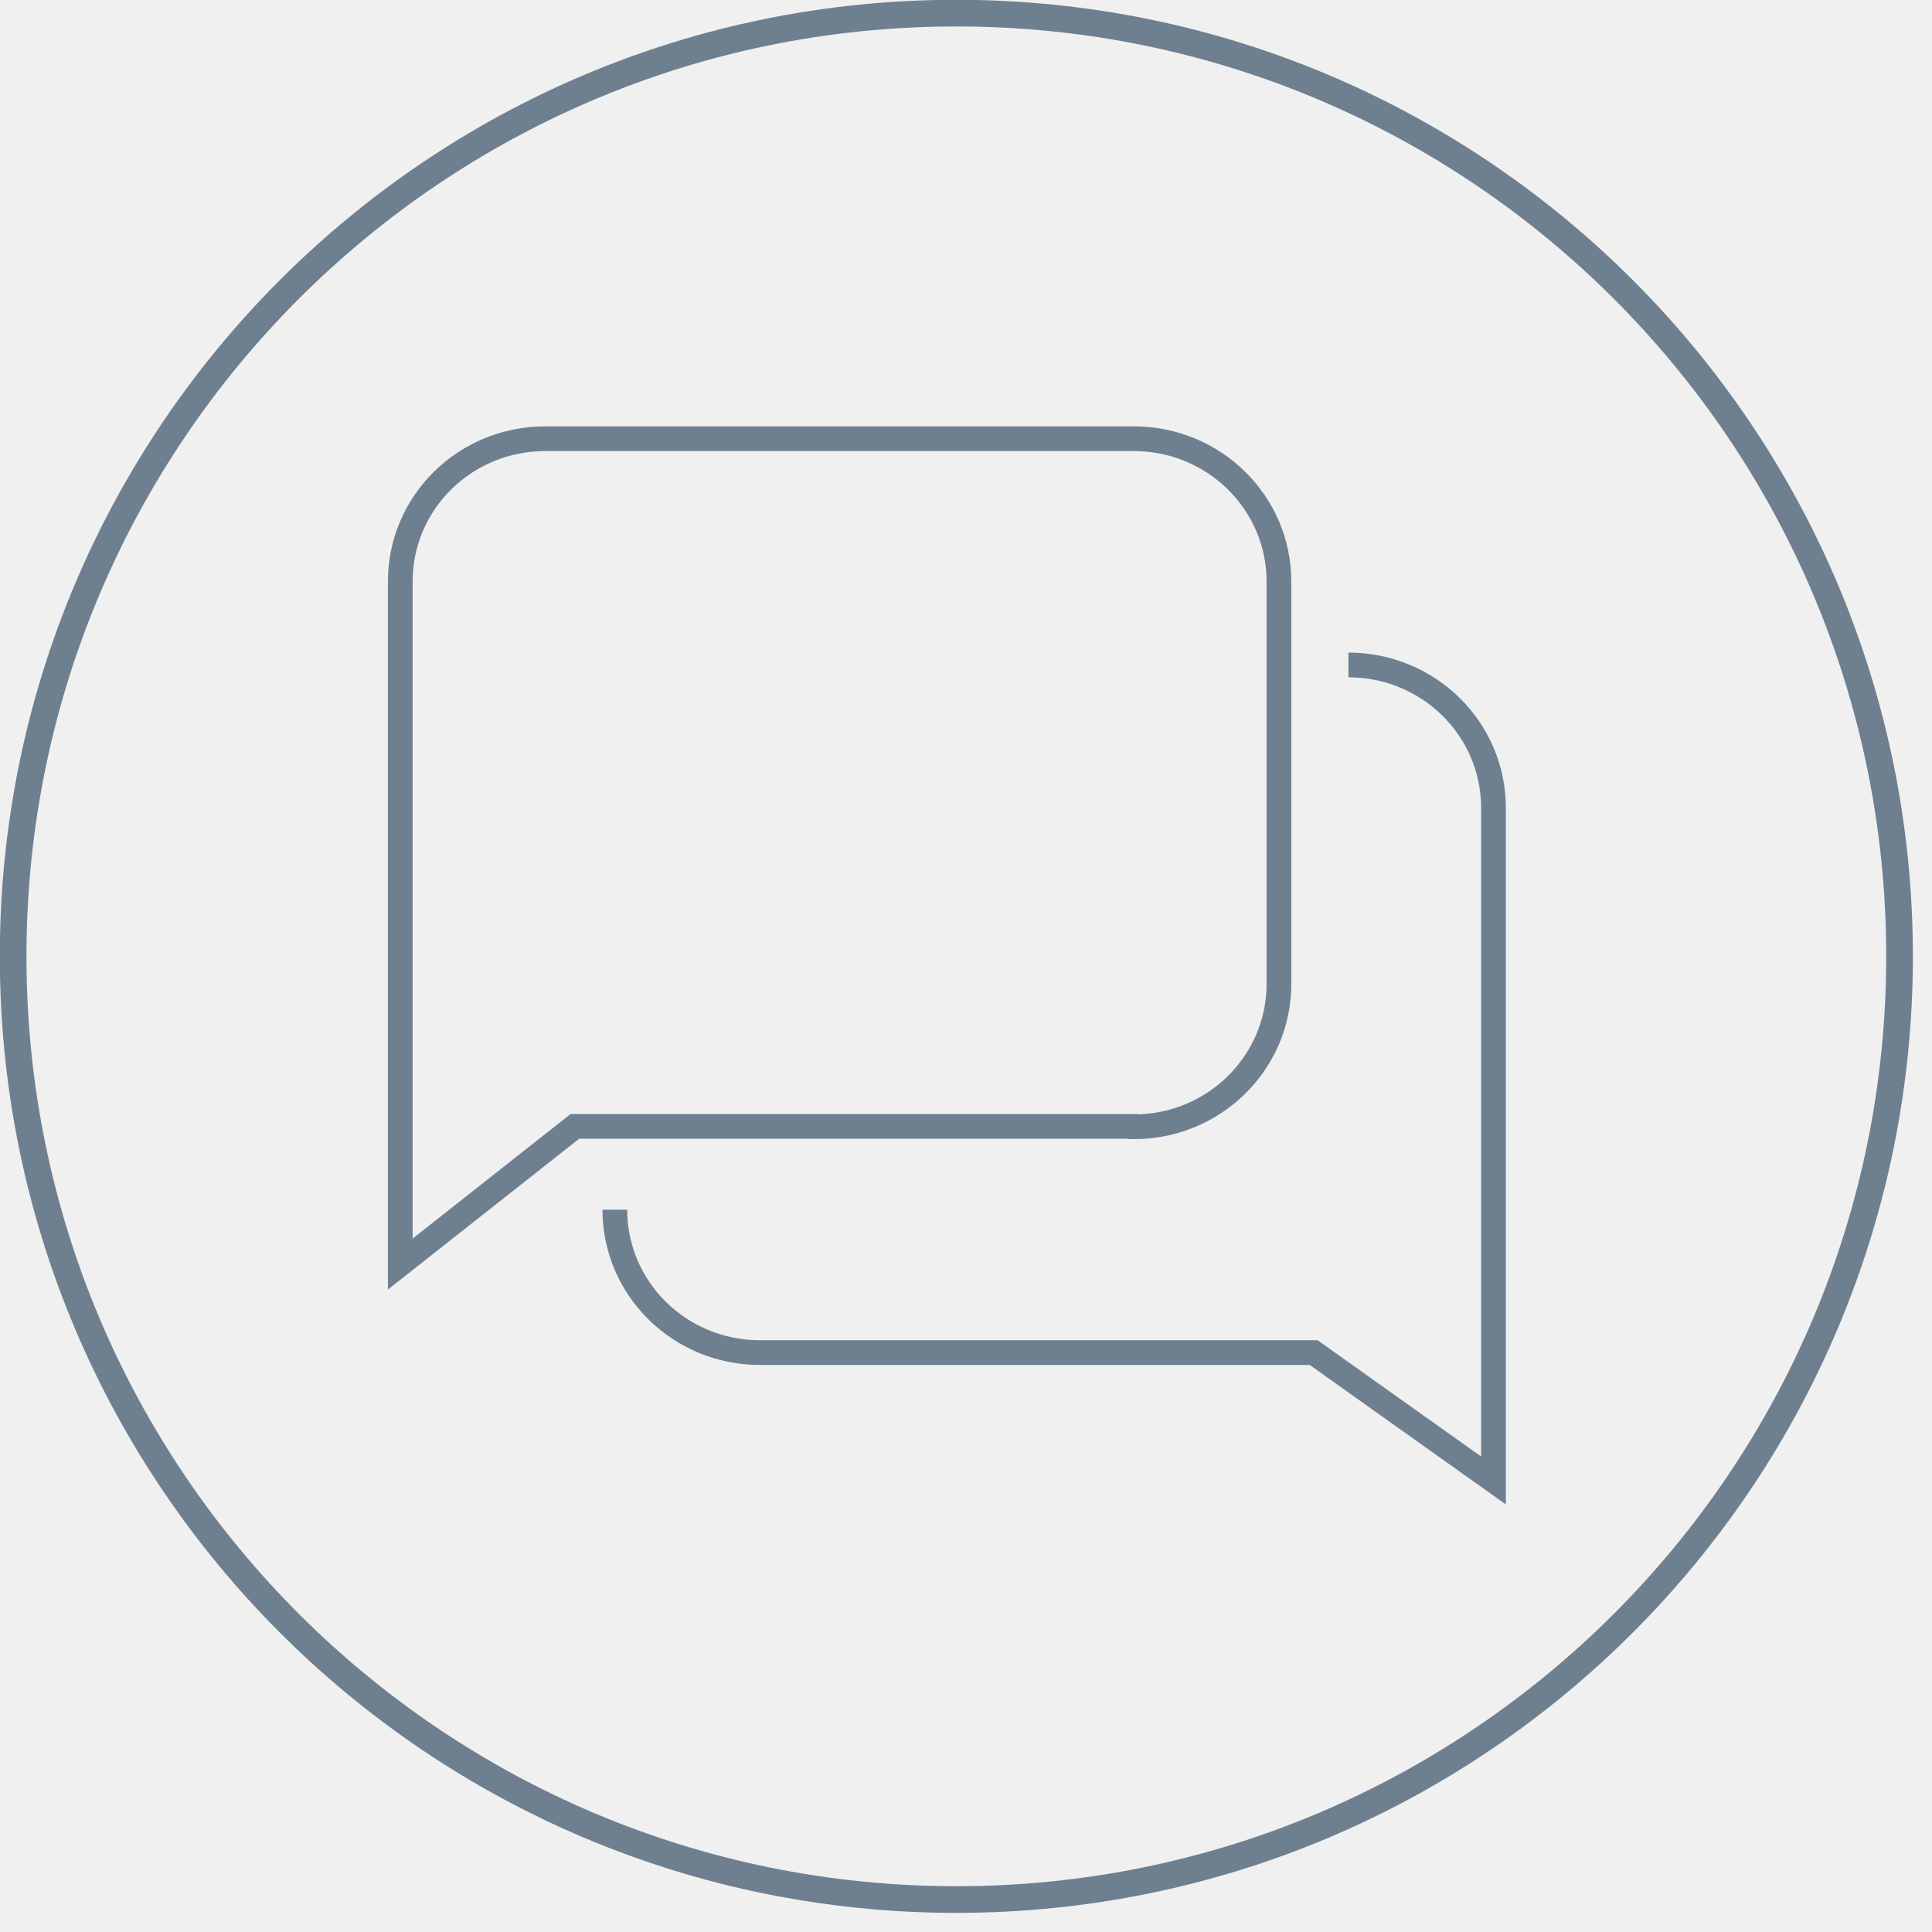
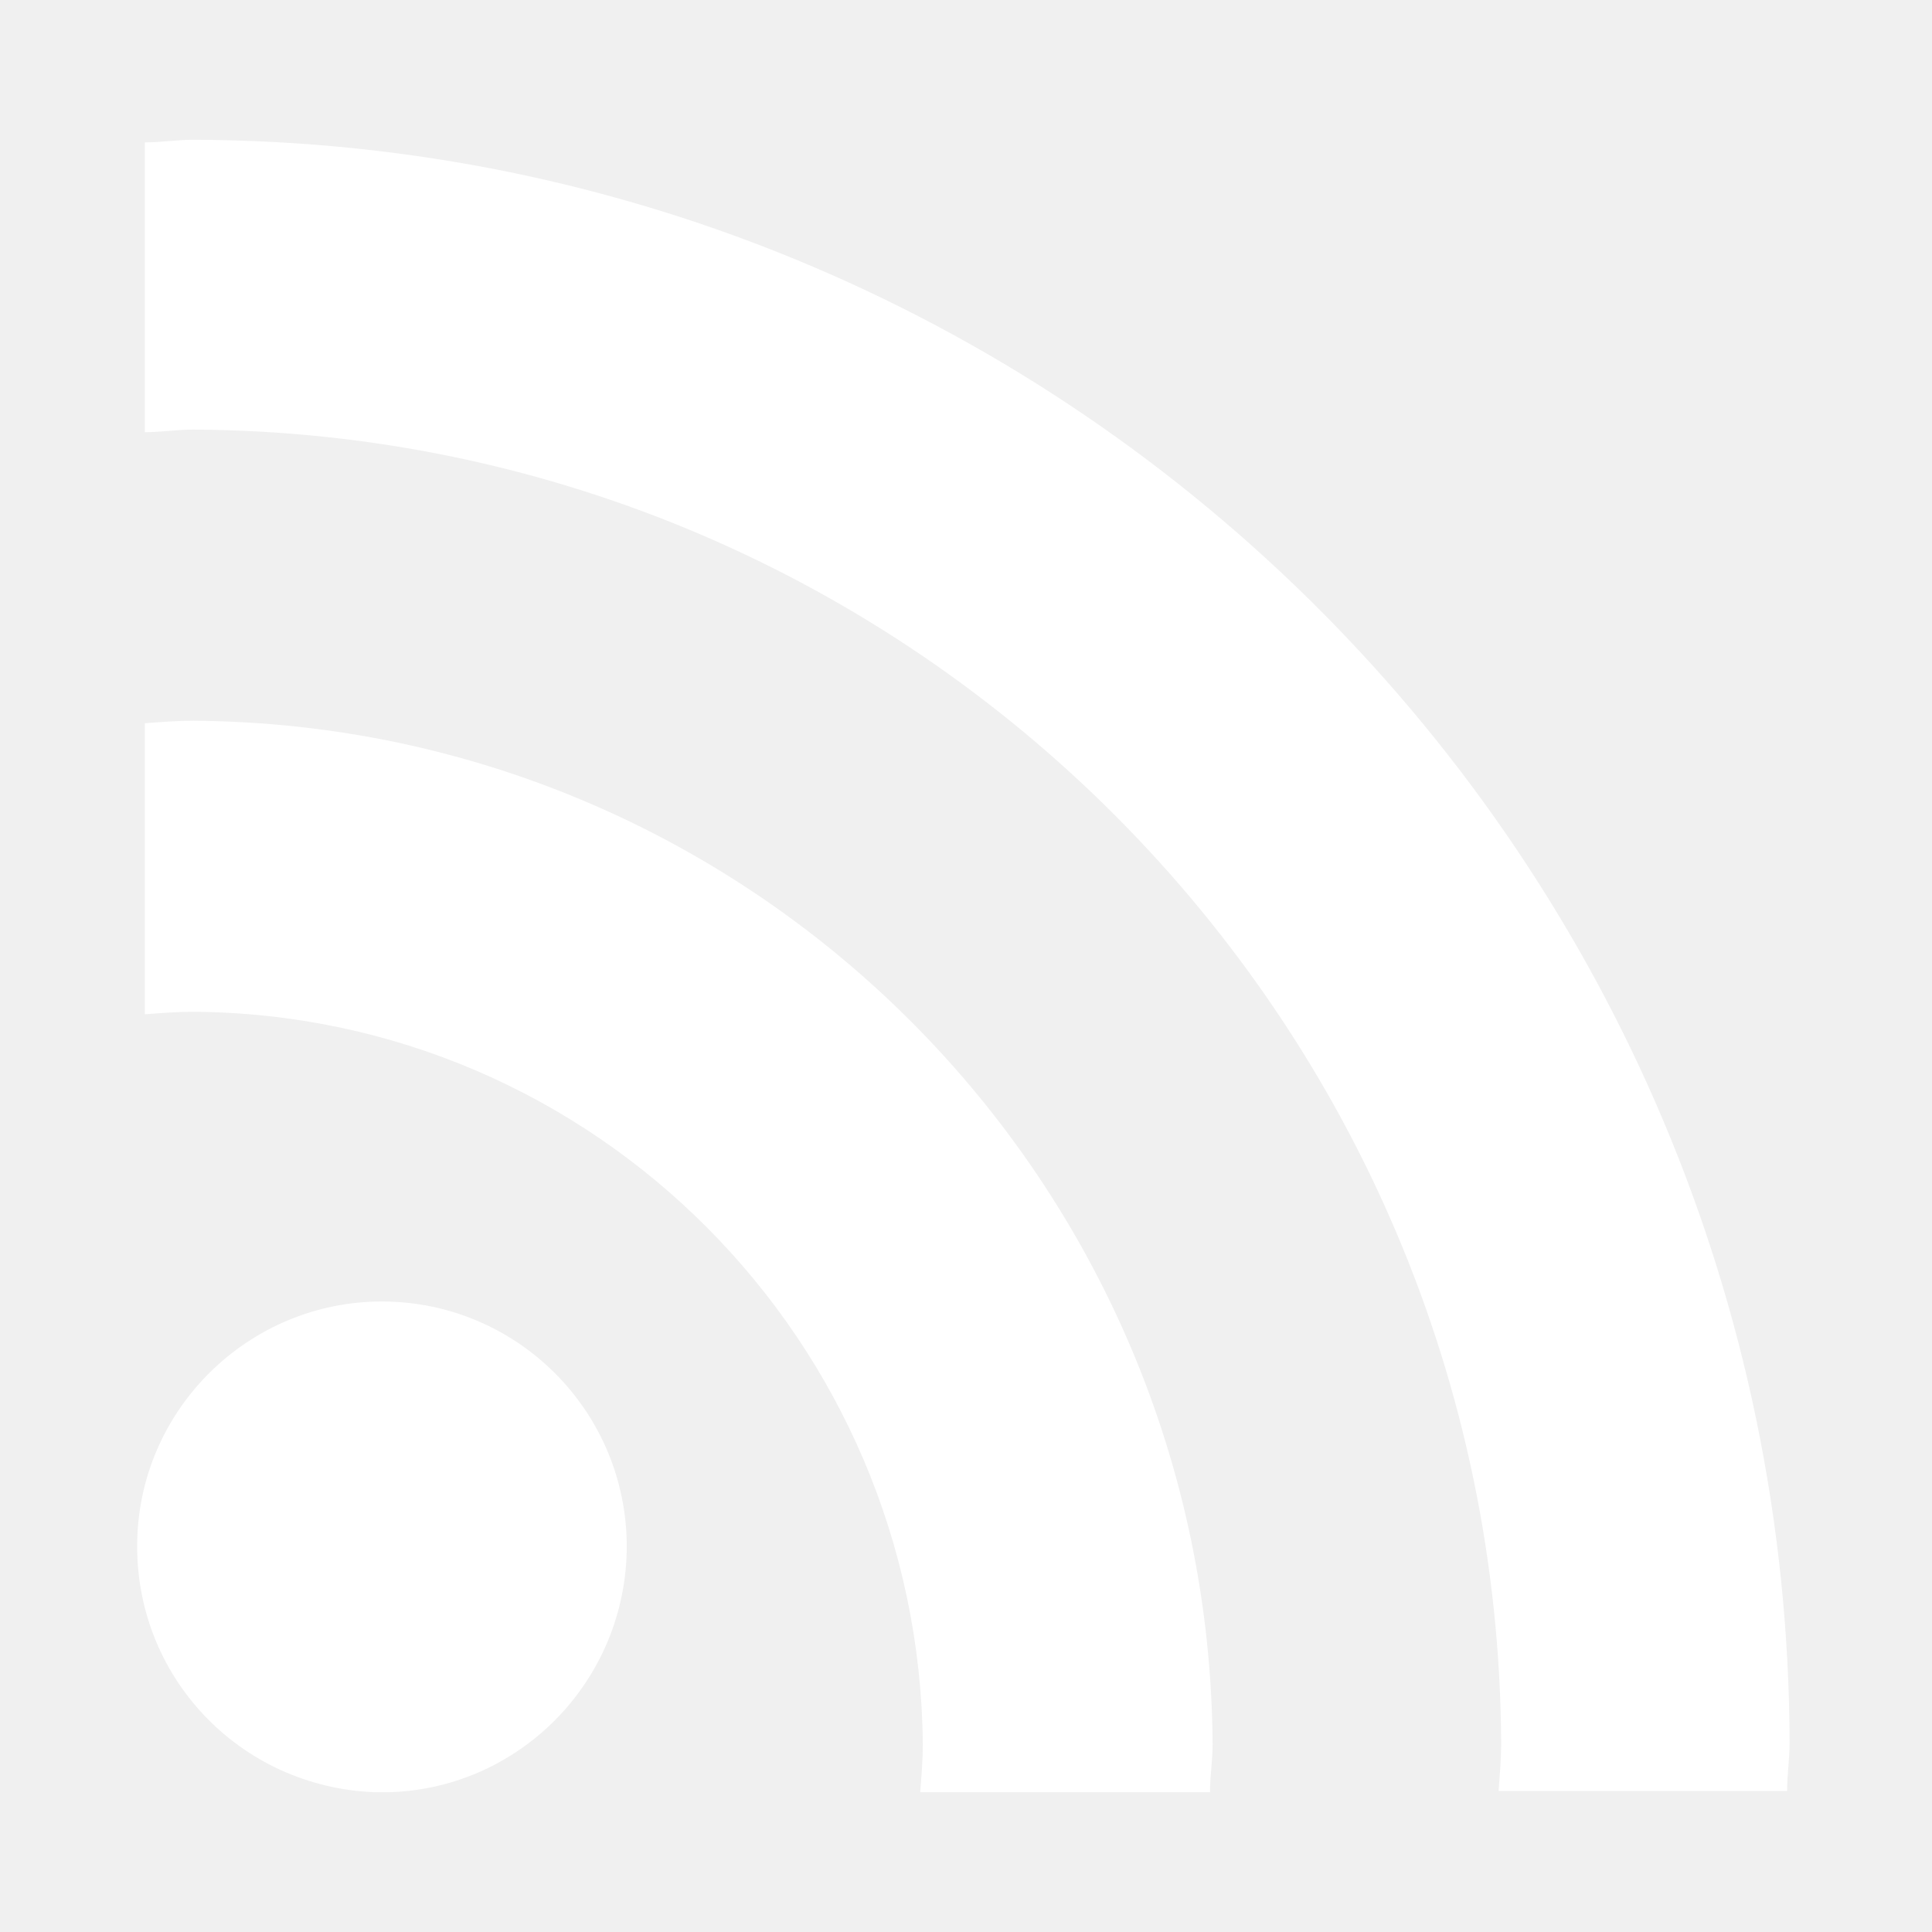
- <svg xmlns="http://www.w3.org/2000/svg" width="50" height="50" viewBox="0 0 50 50" fill="none">
-   <g clip-path="url(#clip0_107_3428)">
-     <path d="M24.75 49.16C38.231 49.16 49.16 38.231 49.16 24.75C49.16 11.269 38.231 0.34 24.75 0.34C11.269 0.34 0.34 11.269 0.34 24.75C0.34 38.231 11.269 49.16 24.75 49.16Z" stroke="#6E8090" stroke-width="0.69" stroke-miterlimit="10" />
-     <g clip-path="url(#clip1_107_3428)">
-       <path d="M15.912 31.308C15.912 33.345 17.587 35.005 19.666 35.005H33.998L38.651 38.314V20.905C38.651 18.869 36.977 17.209 34.897 17.209" stroke="#6E8090" stroke-width="0.64" stroke-miterlimit="10" />
-       <path d="M29.333 29.15H14.878L10.359 32.714V15.051C10.359 13.003 12.034 11.354 14.114 11.354H29.344C31.413 11.354 33.099 13.003 33.099 15.051V25.465C33.099 27.501 31.424 29.161 29.344 29.161L29.333 29.15Z" stroke="#6E8090" stroke-width="0.64" stroke-miterlimit="10" />
-     </g>
-   </g>
-   <defs>
-     <clipPath id="clip0_107_3428">
-       <rect width="49.51" height="49.51" fill="white" />
-     </clipPath>
-     <clipPath id="clip1_107_3428">
-       <rect width="29" height="28" fill="white" transform="translate(10 11)" />
-     </clipPath>
-   </defs>
+ <svg xmlns="http://www.w3.org/2000/svg" width="20" height="20" viewBox="0 0 20 20" fill="none">
+   <path d="M4.026 18.553C5.421 18.513 6.526 17.342 6.487 15.934C6.447 14.592 5.368 13.513 4.026 13.474C2.631 13.434 1.46 14.54 1.421 15.934C1.381 17.342 2.474 18.5 3.881 18.553H4.026Z" fill="white" />
+   <path d="M9.553 18.053C9.553 18.224 9.539 18.382 9.526 18.553H12.526C12.526 18.382 12.553 18.224 12.553 18.053C12.513 12.224 7.816 7.5 2 7.461C1.829 7.461 1.671 7.474 1.5 7.487V10.5C1.671 10.487 1.829 10.474 2 10.474C6.158 10.5 9.513 13.882 9.553 18.053Z" fill="white" />
+   <path d="M2 1.447C1.829 1.447 1.671 1.474 1.5 1.474V4.474C1.671 4.474 1.829 4.447 2 4.447C9.461 4.487 15.5 10.553 15.54 18.04C15.54 18.21 15.526 18.368 15.513 18.54H18.5C18.5 18.368 18.526 18.21 18.526 18.04C18.5 8.895 11.118 1.474 2 1.447Z" fill="white" />
</svg>
